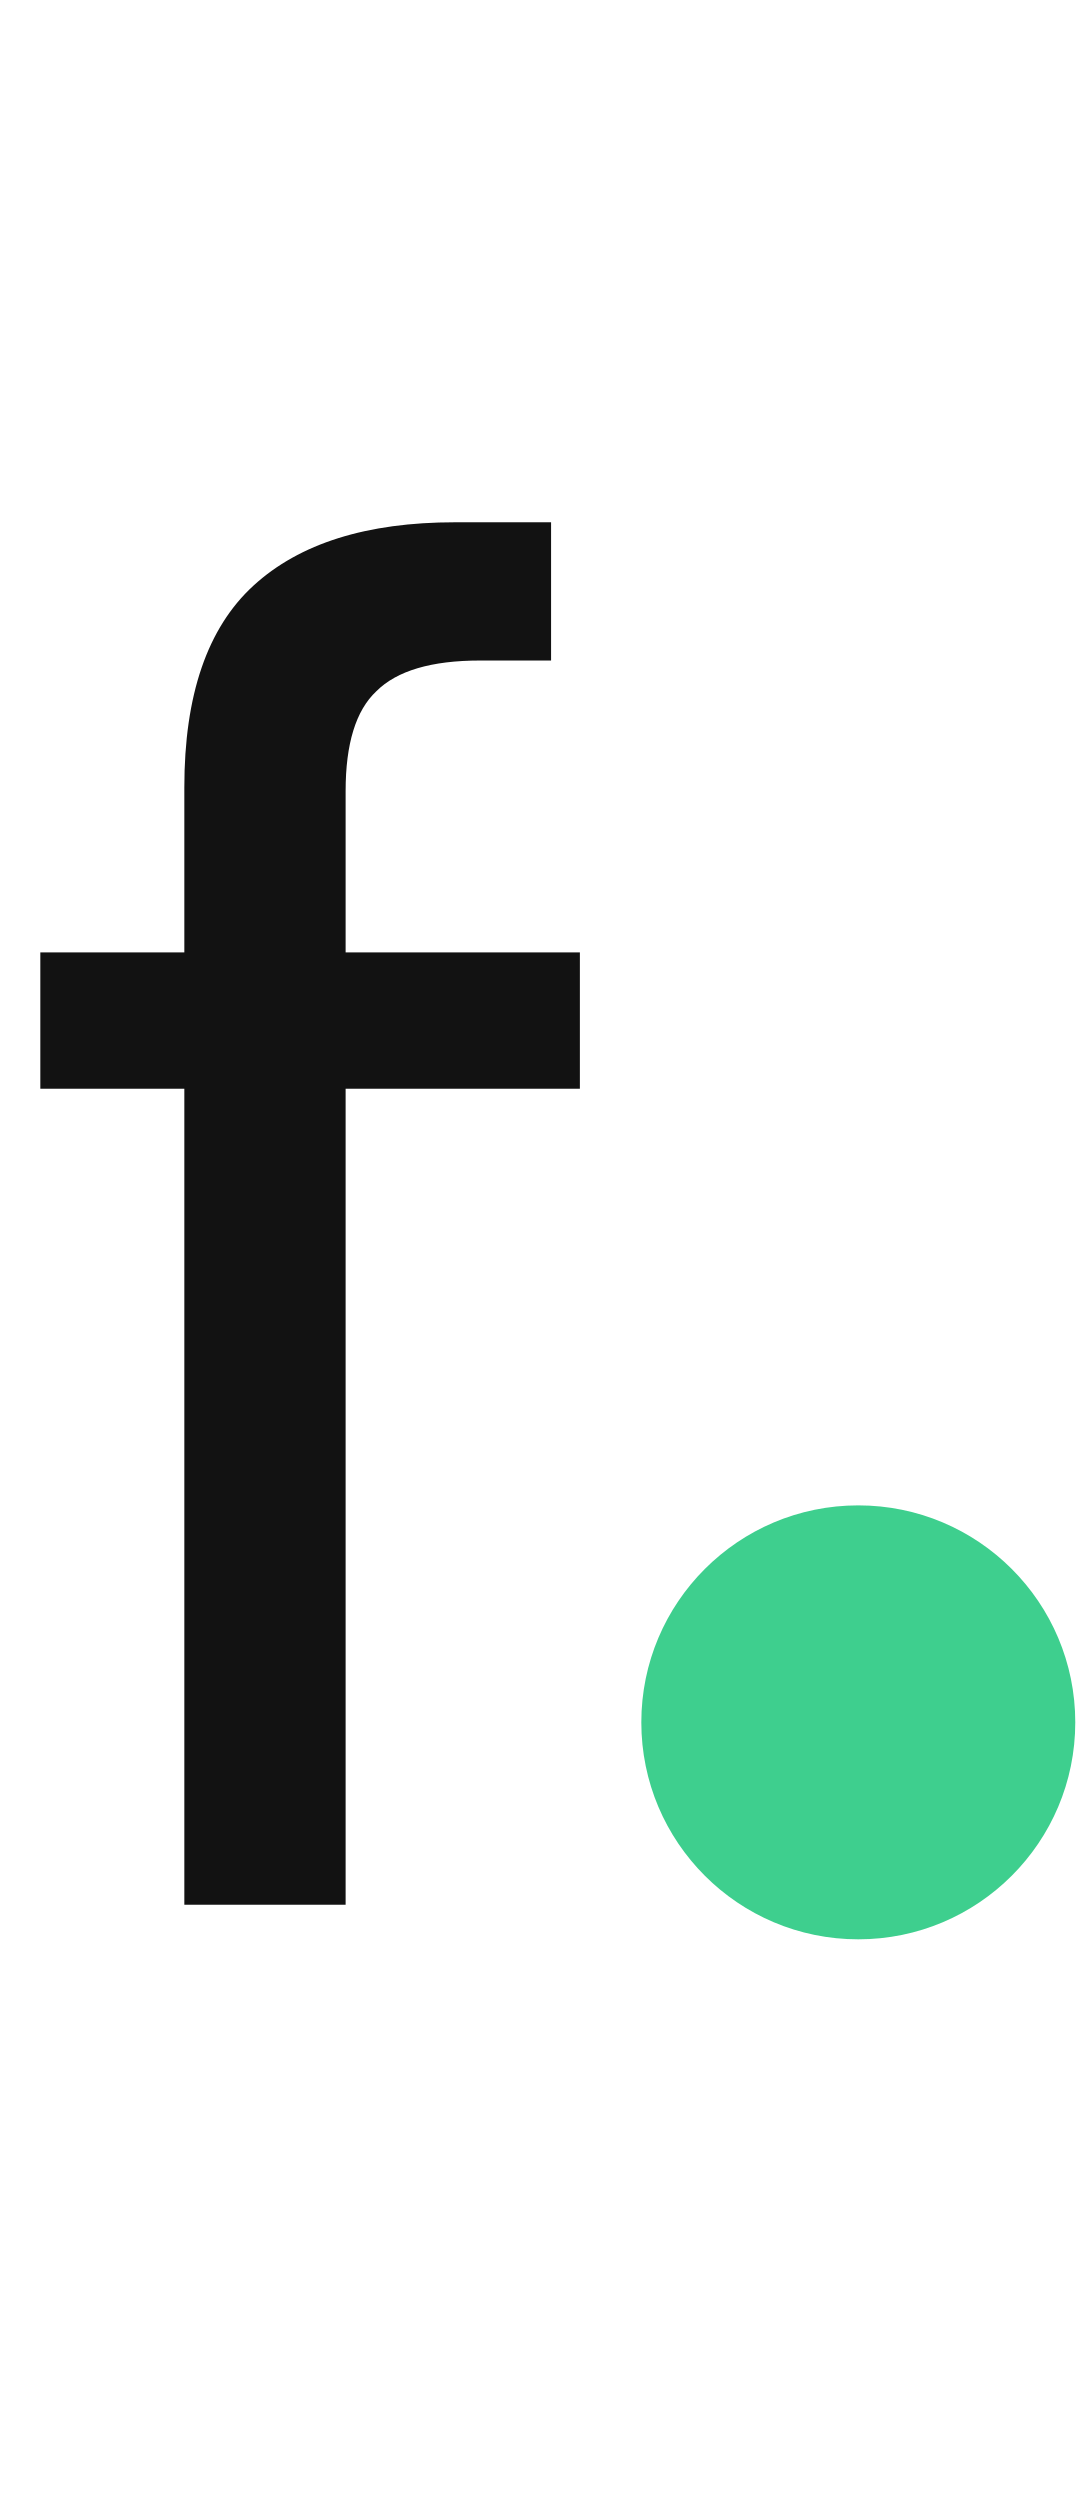
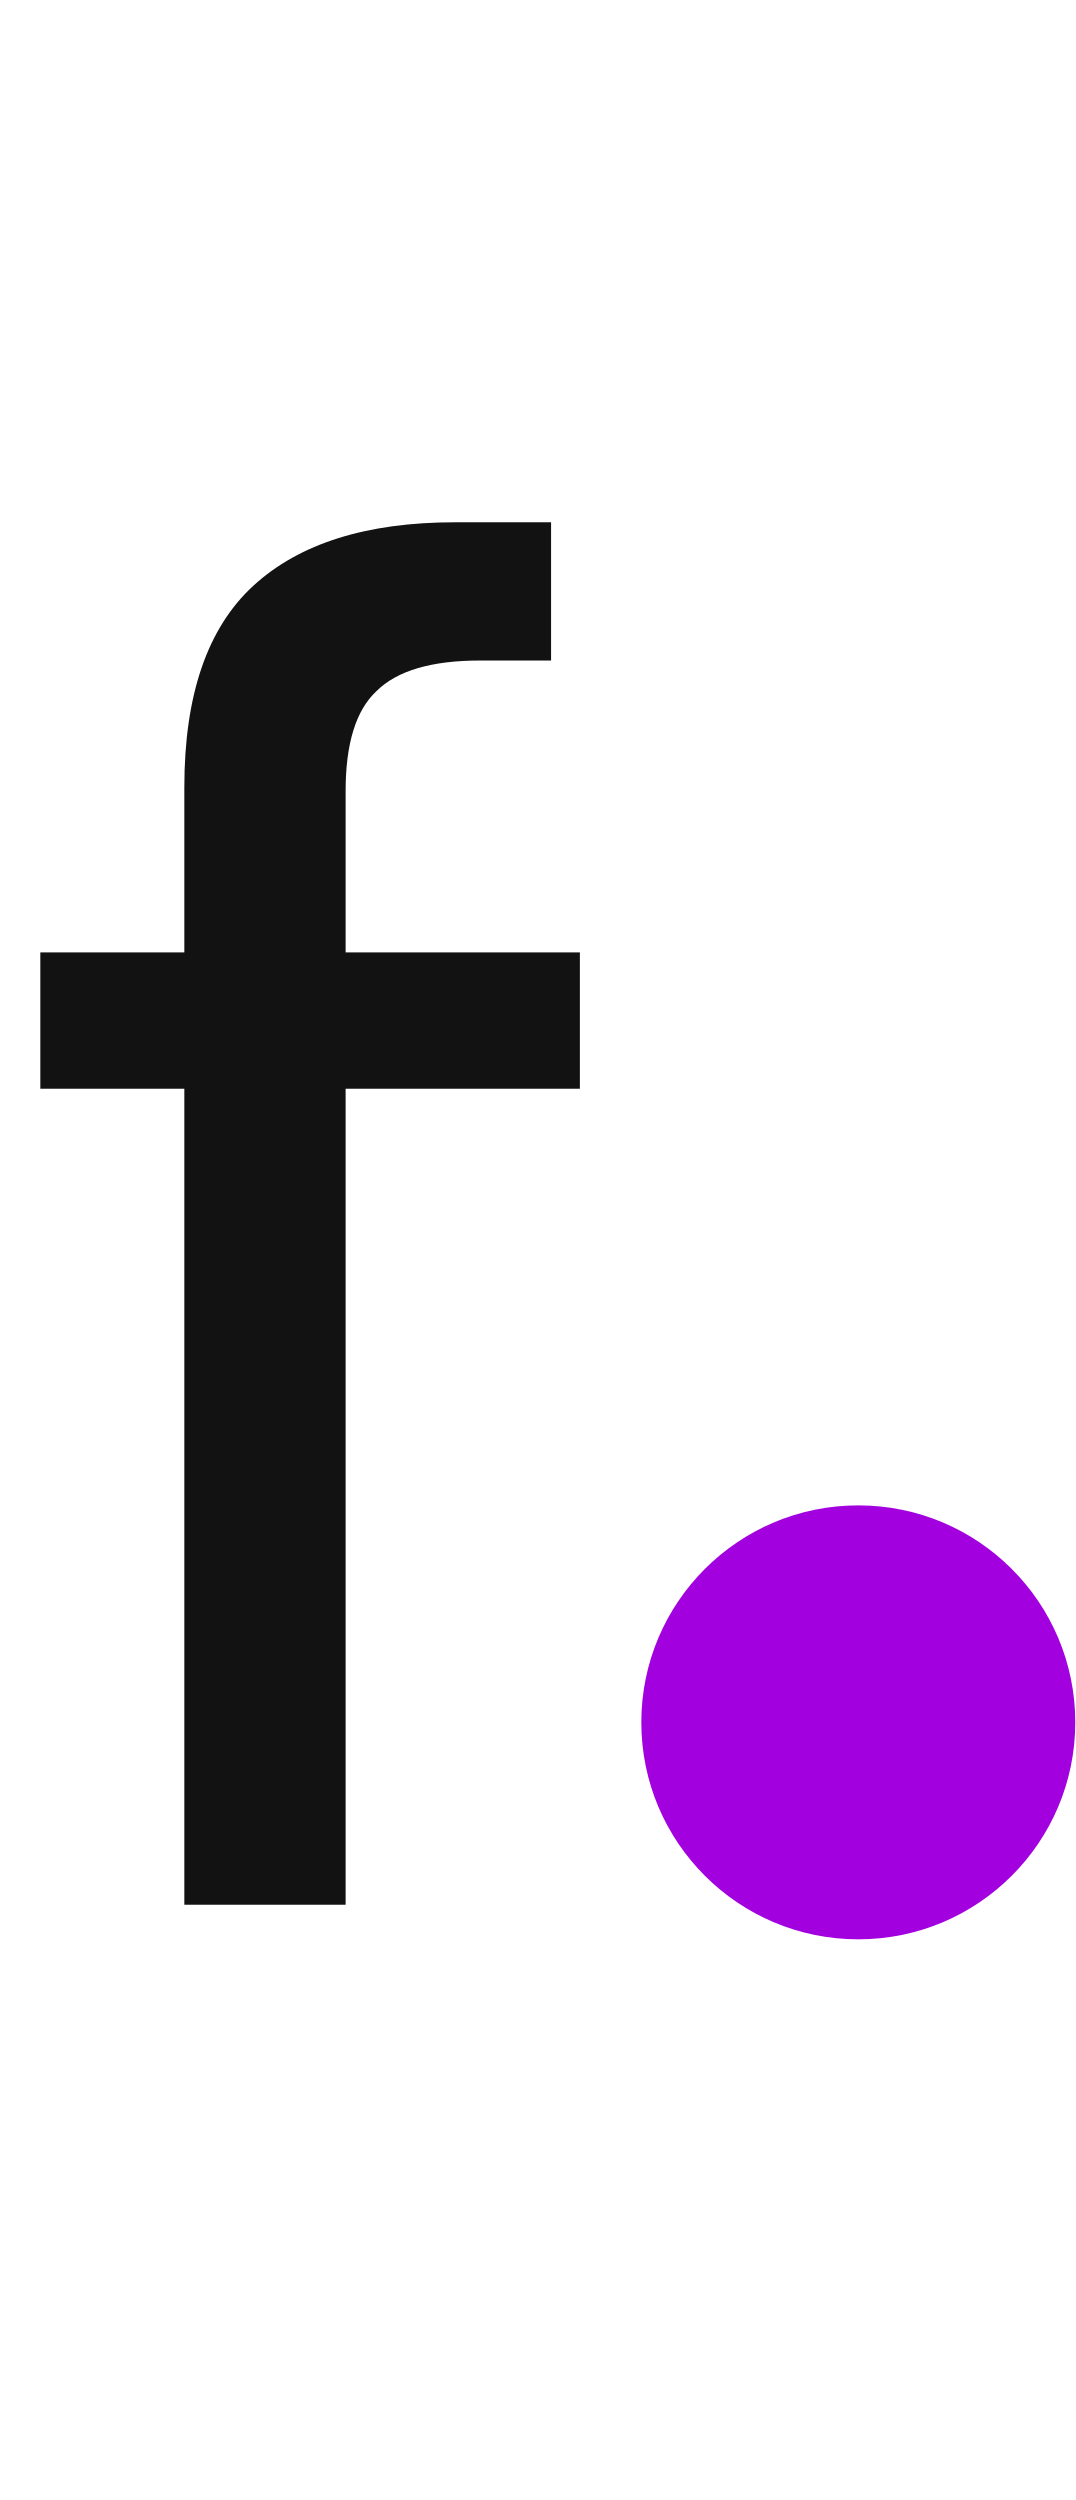
<svg xmlns="http://www.w3.org/2000/svg" width="560" height="1302" viewBox="0 0 560 1302" fill="none">
  <path d="M96 992V567H21V496H96V410C96 362 108 327 132 305C156 283 191 272 237 272H287V344H250C224.667 344 206.667 349.333 196 360C185.333 370 180 387.333 180 412V496H302V567H180V992H96Z" fill="#121212" />
-   <circle cx="447" cy="897" r="113" fill="#3ECF8E" />
+   <circle cx="447" cy="897" r="113" fill="#A300E0" />
</svg>
